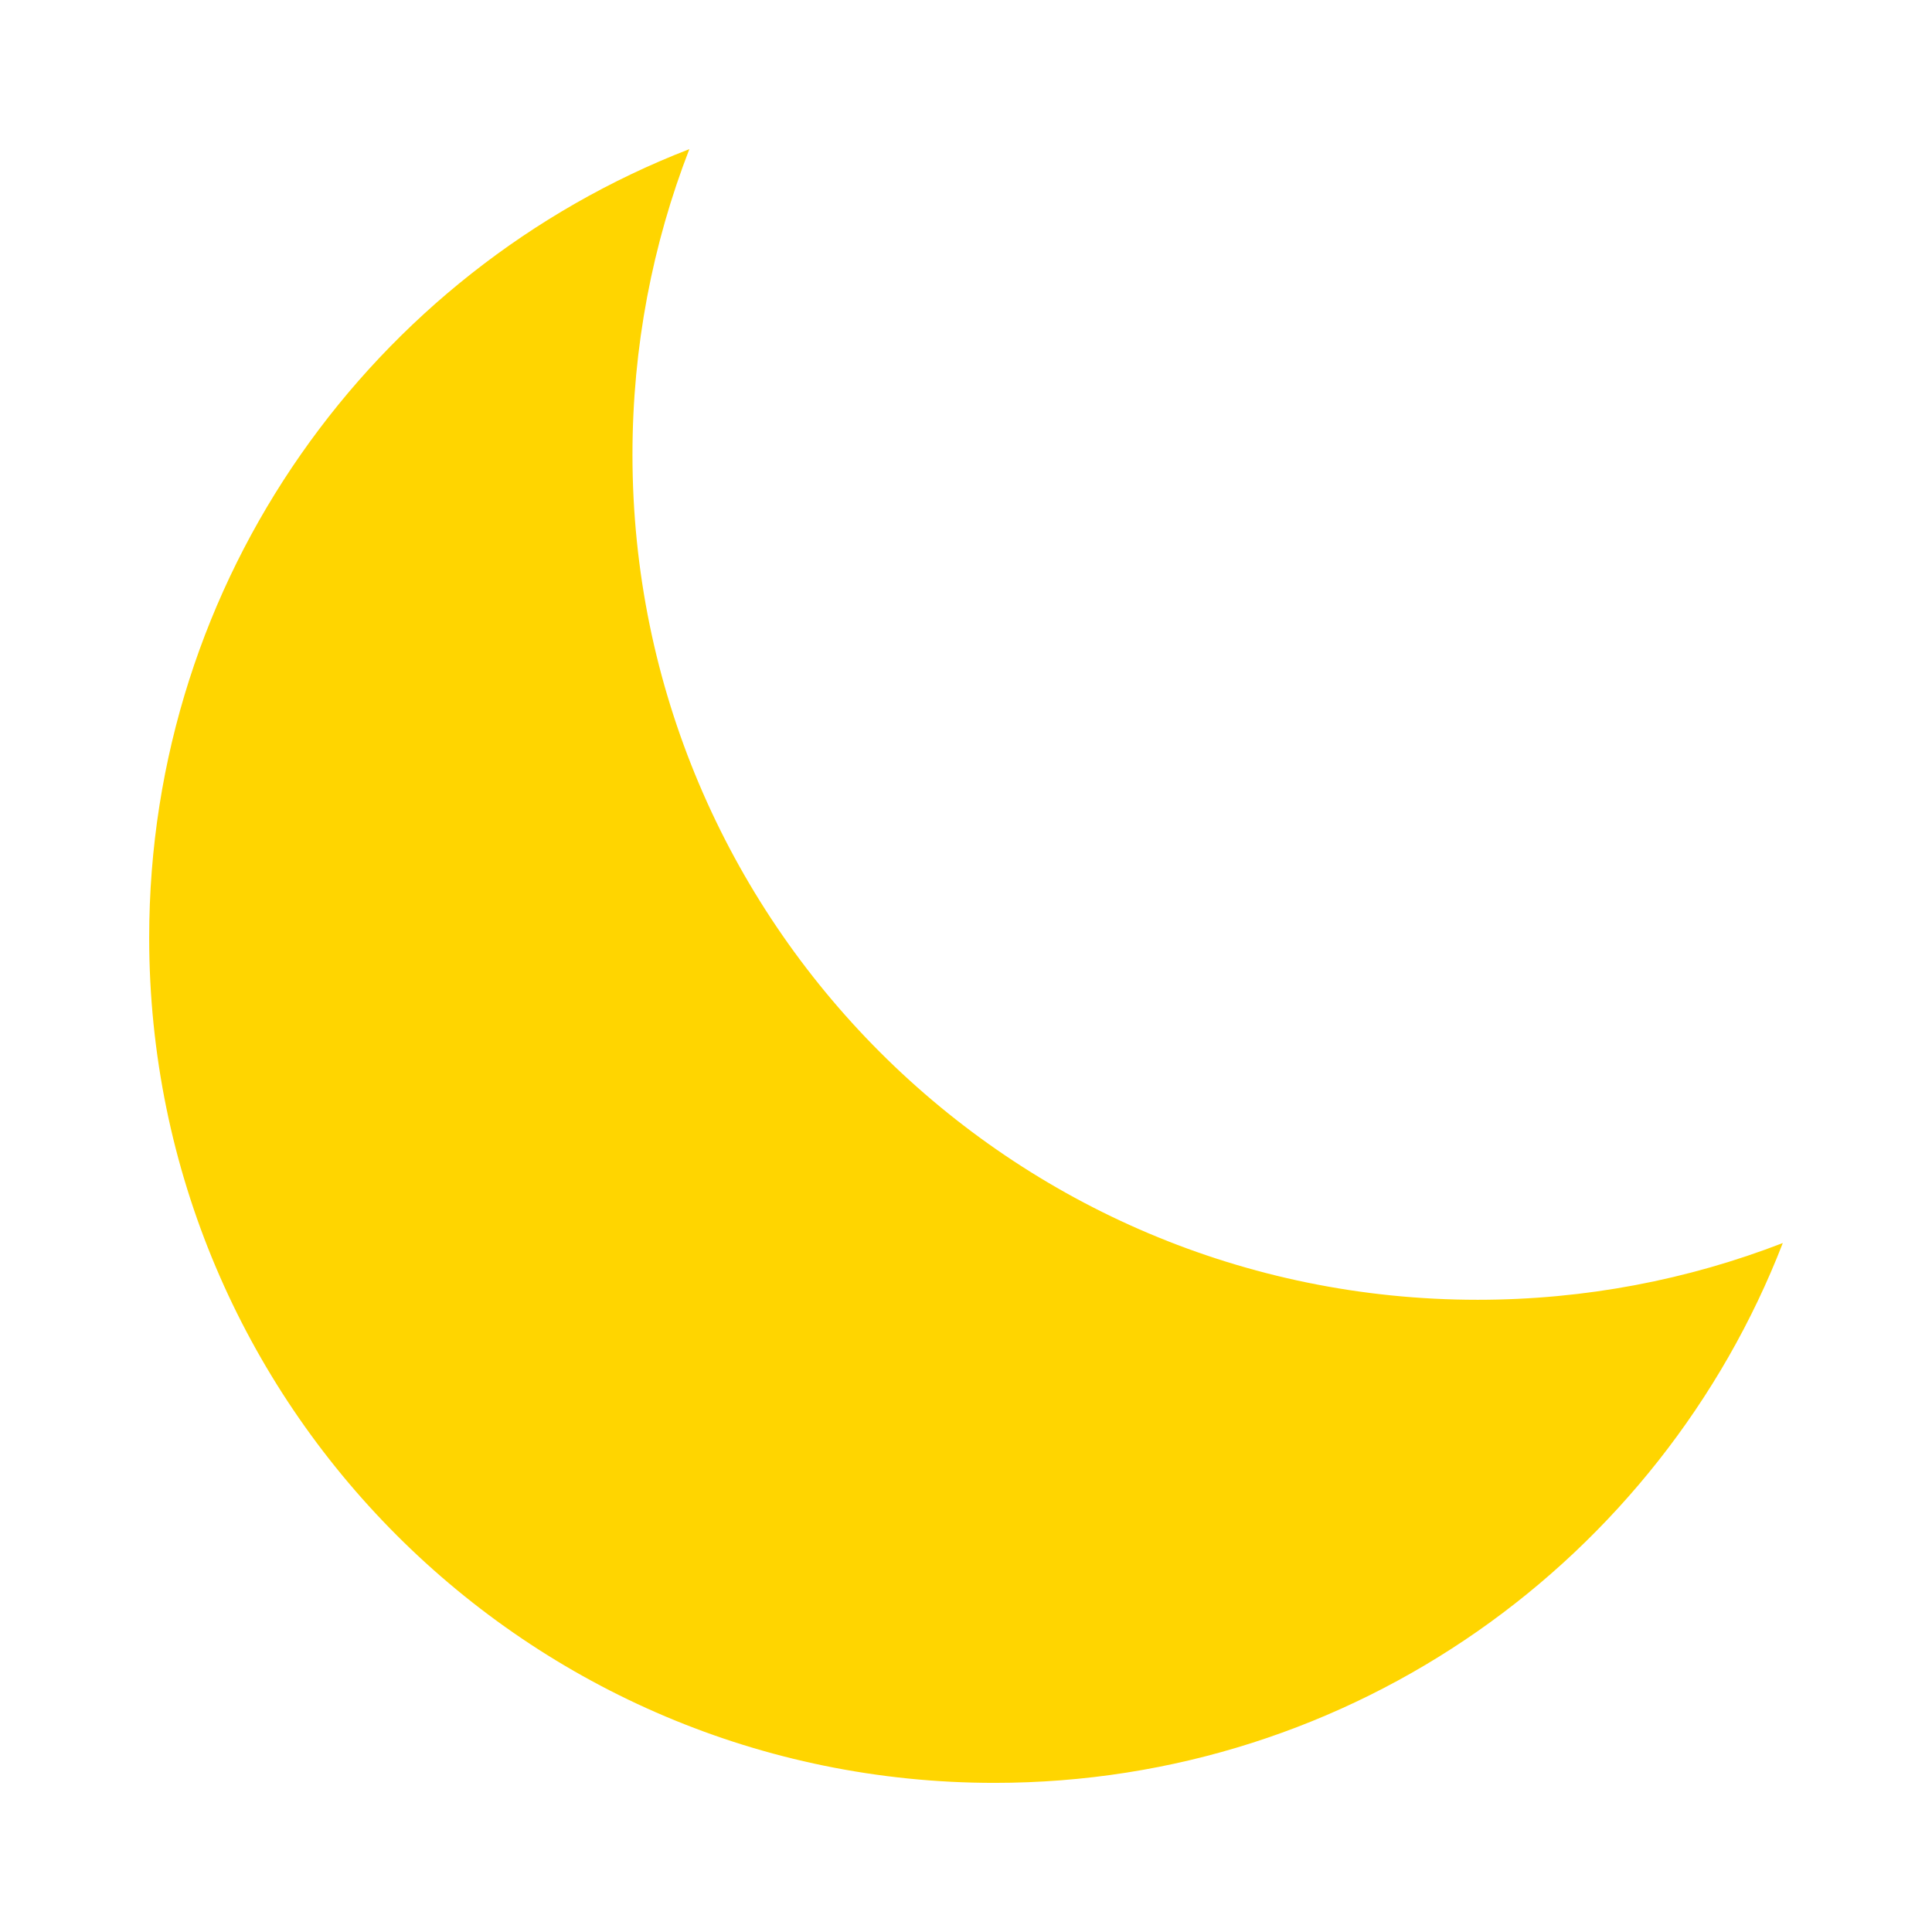
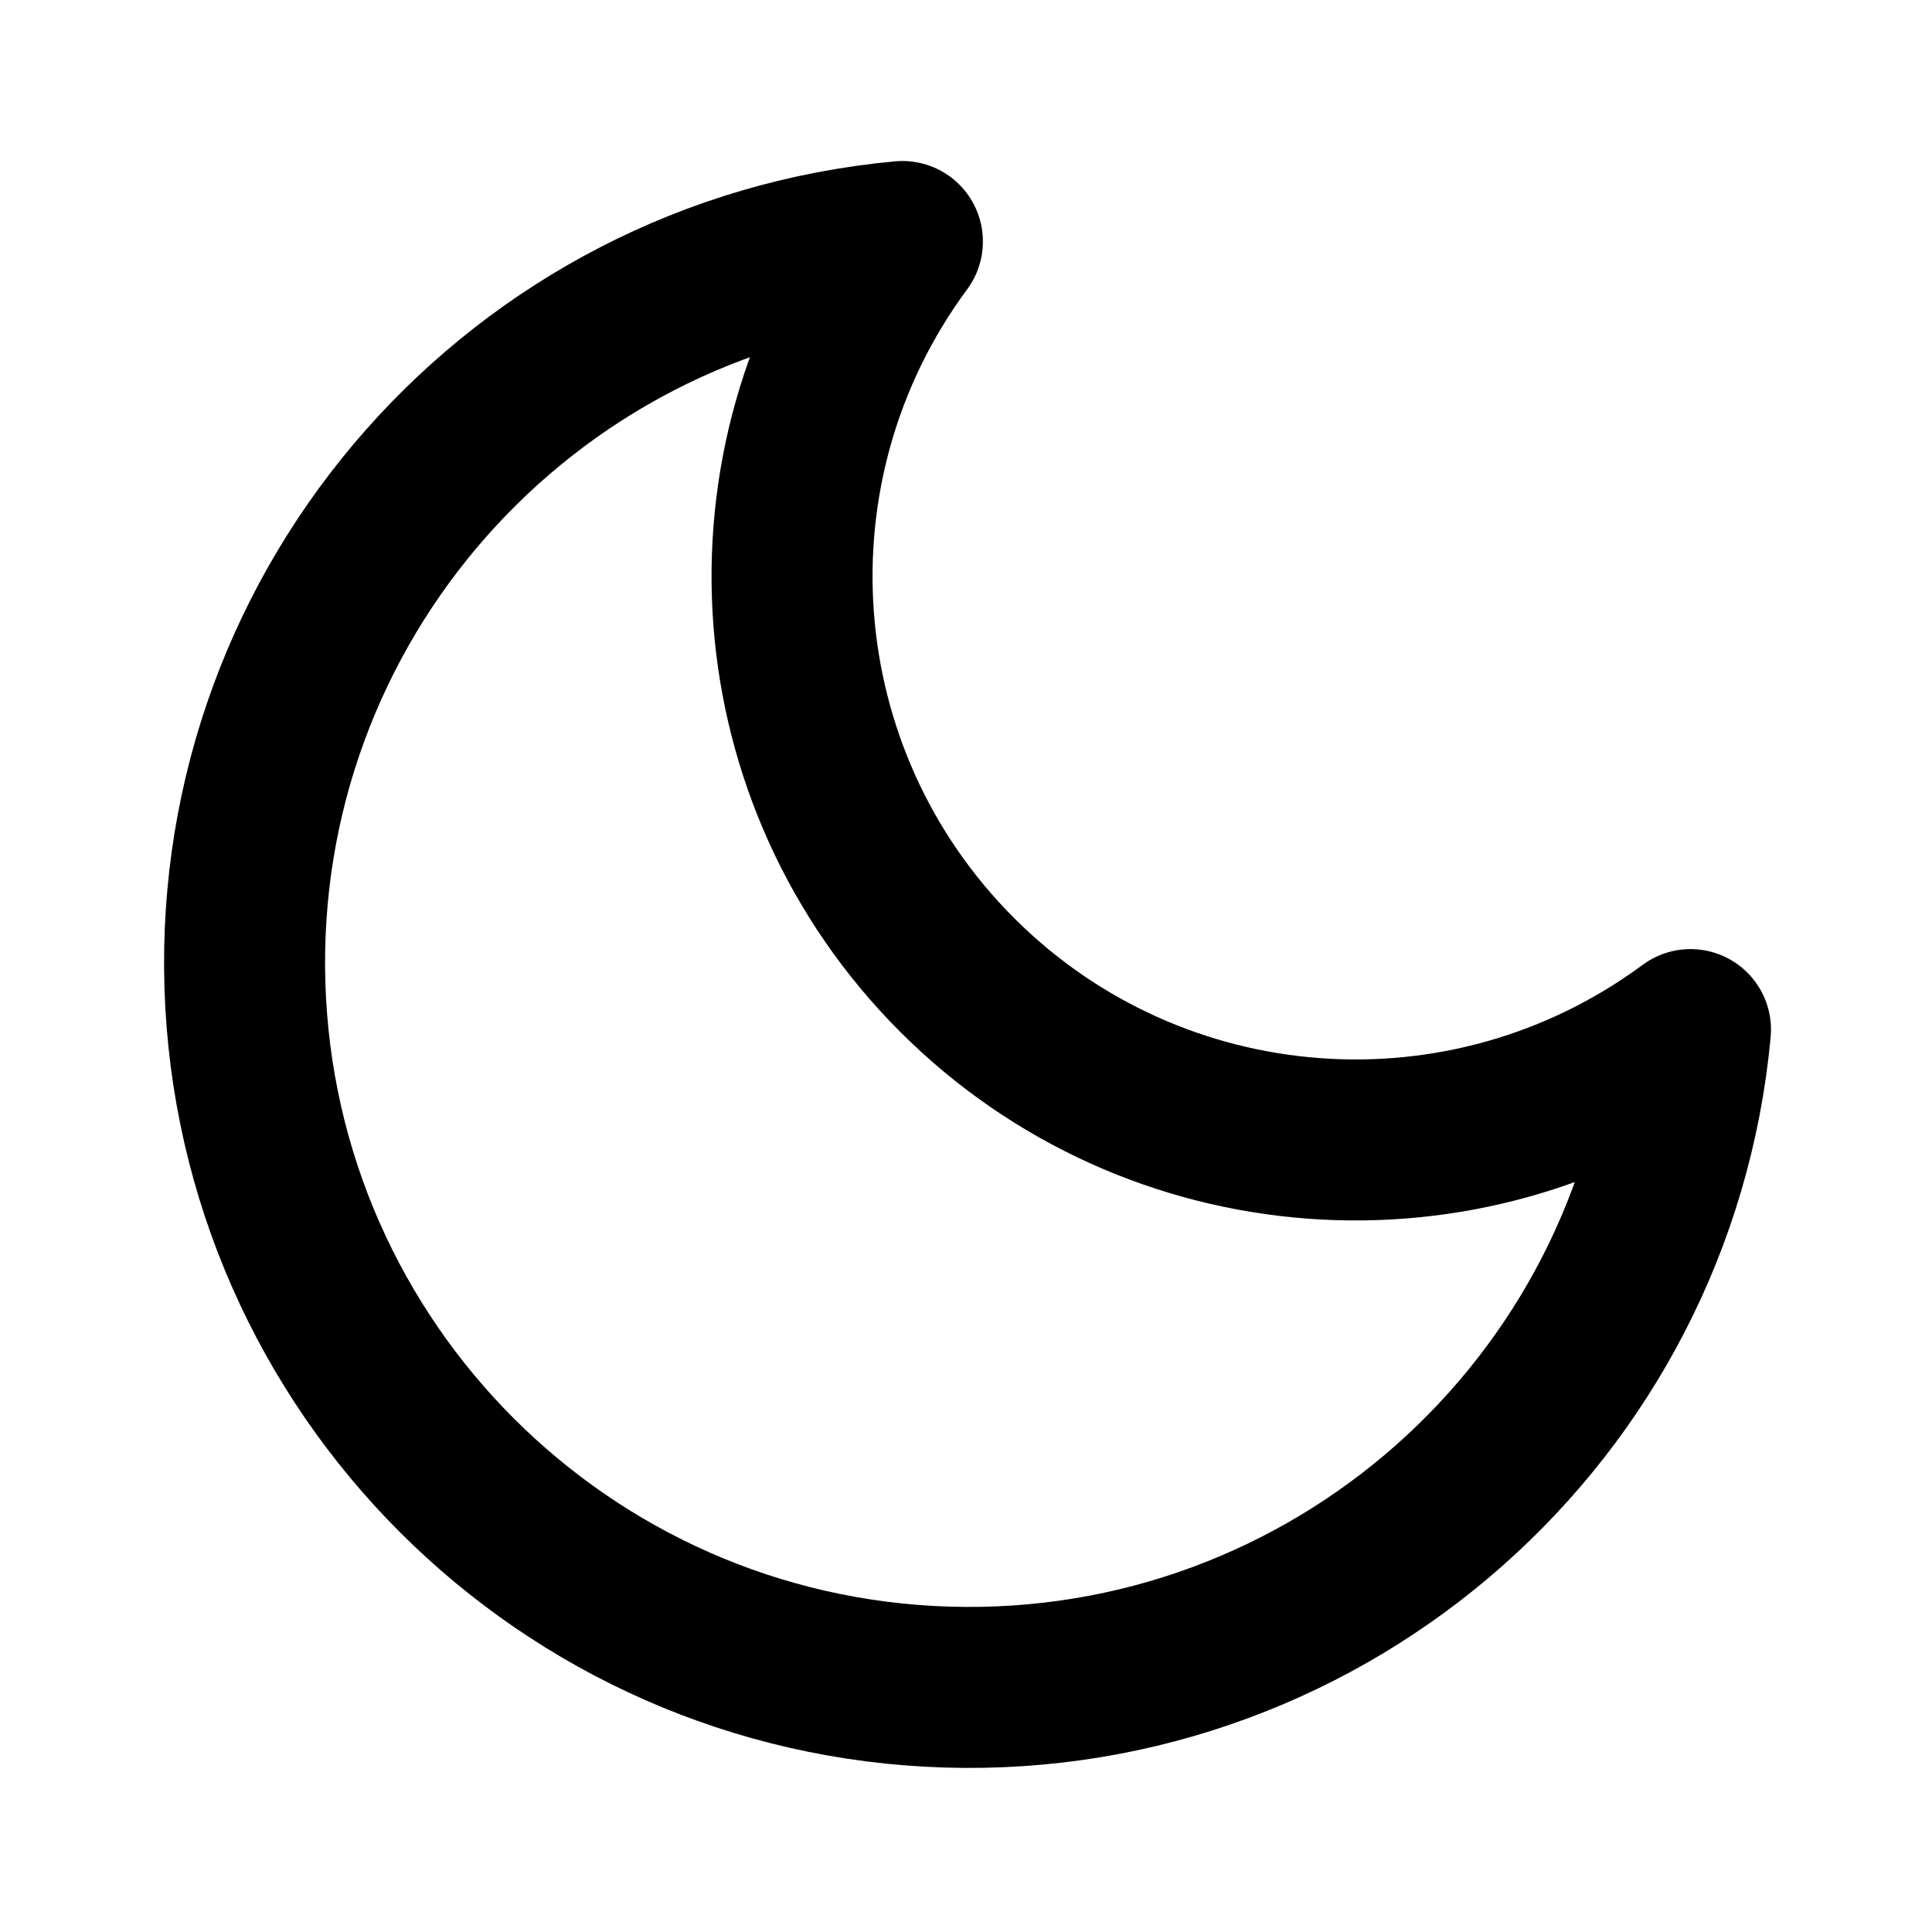
- <svg xmlns="http://www.w3.org/2000/svg" t="1676824355052" class="icon" viewBox="0 0 1024 1024" version="1.1" p-id="39984" width="32" height="32">
-   <path d="M335.22 240.91c0-57.08 10.68-111.66 30.15-161.87-167.51 64.86-286.3 227.51-286.3 417.92 0 247.42 200.58 448 448 448 190.34 0 352.95-118.71 417.85-286.13-50.16 19.42-104.69 30.08-161.71 30.08-247.41 0-447.99-200.57-447.99-448z" fill="#FFD500" p-id="39985" />
+ <svg xmlns="http://www.w3.org/2000/svg" id="moon" width="24" height="24" viewBox="0 0 24 24" fill="none" stroke="currentColor" stroke-width="2" stroke-linecap="round" stroke-linejoin="round">
+   <path d="M21 12.79A9 9 0 1 1 11.21 3 7 7 0 0 0 21 12.79z" />
</svg>
